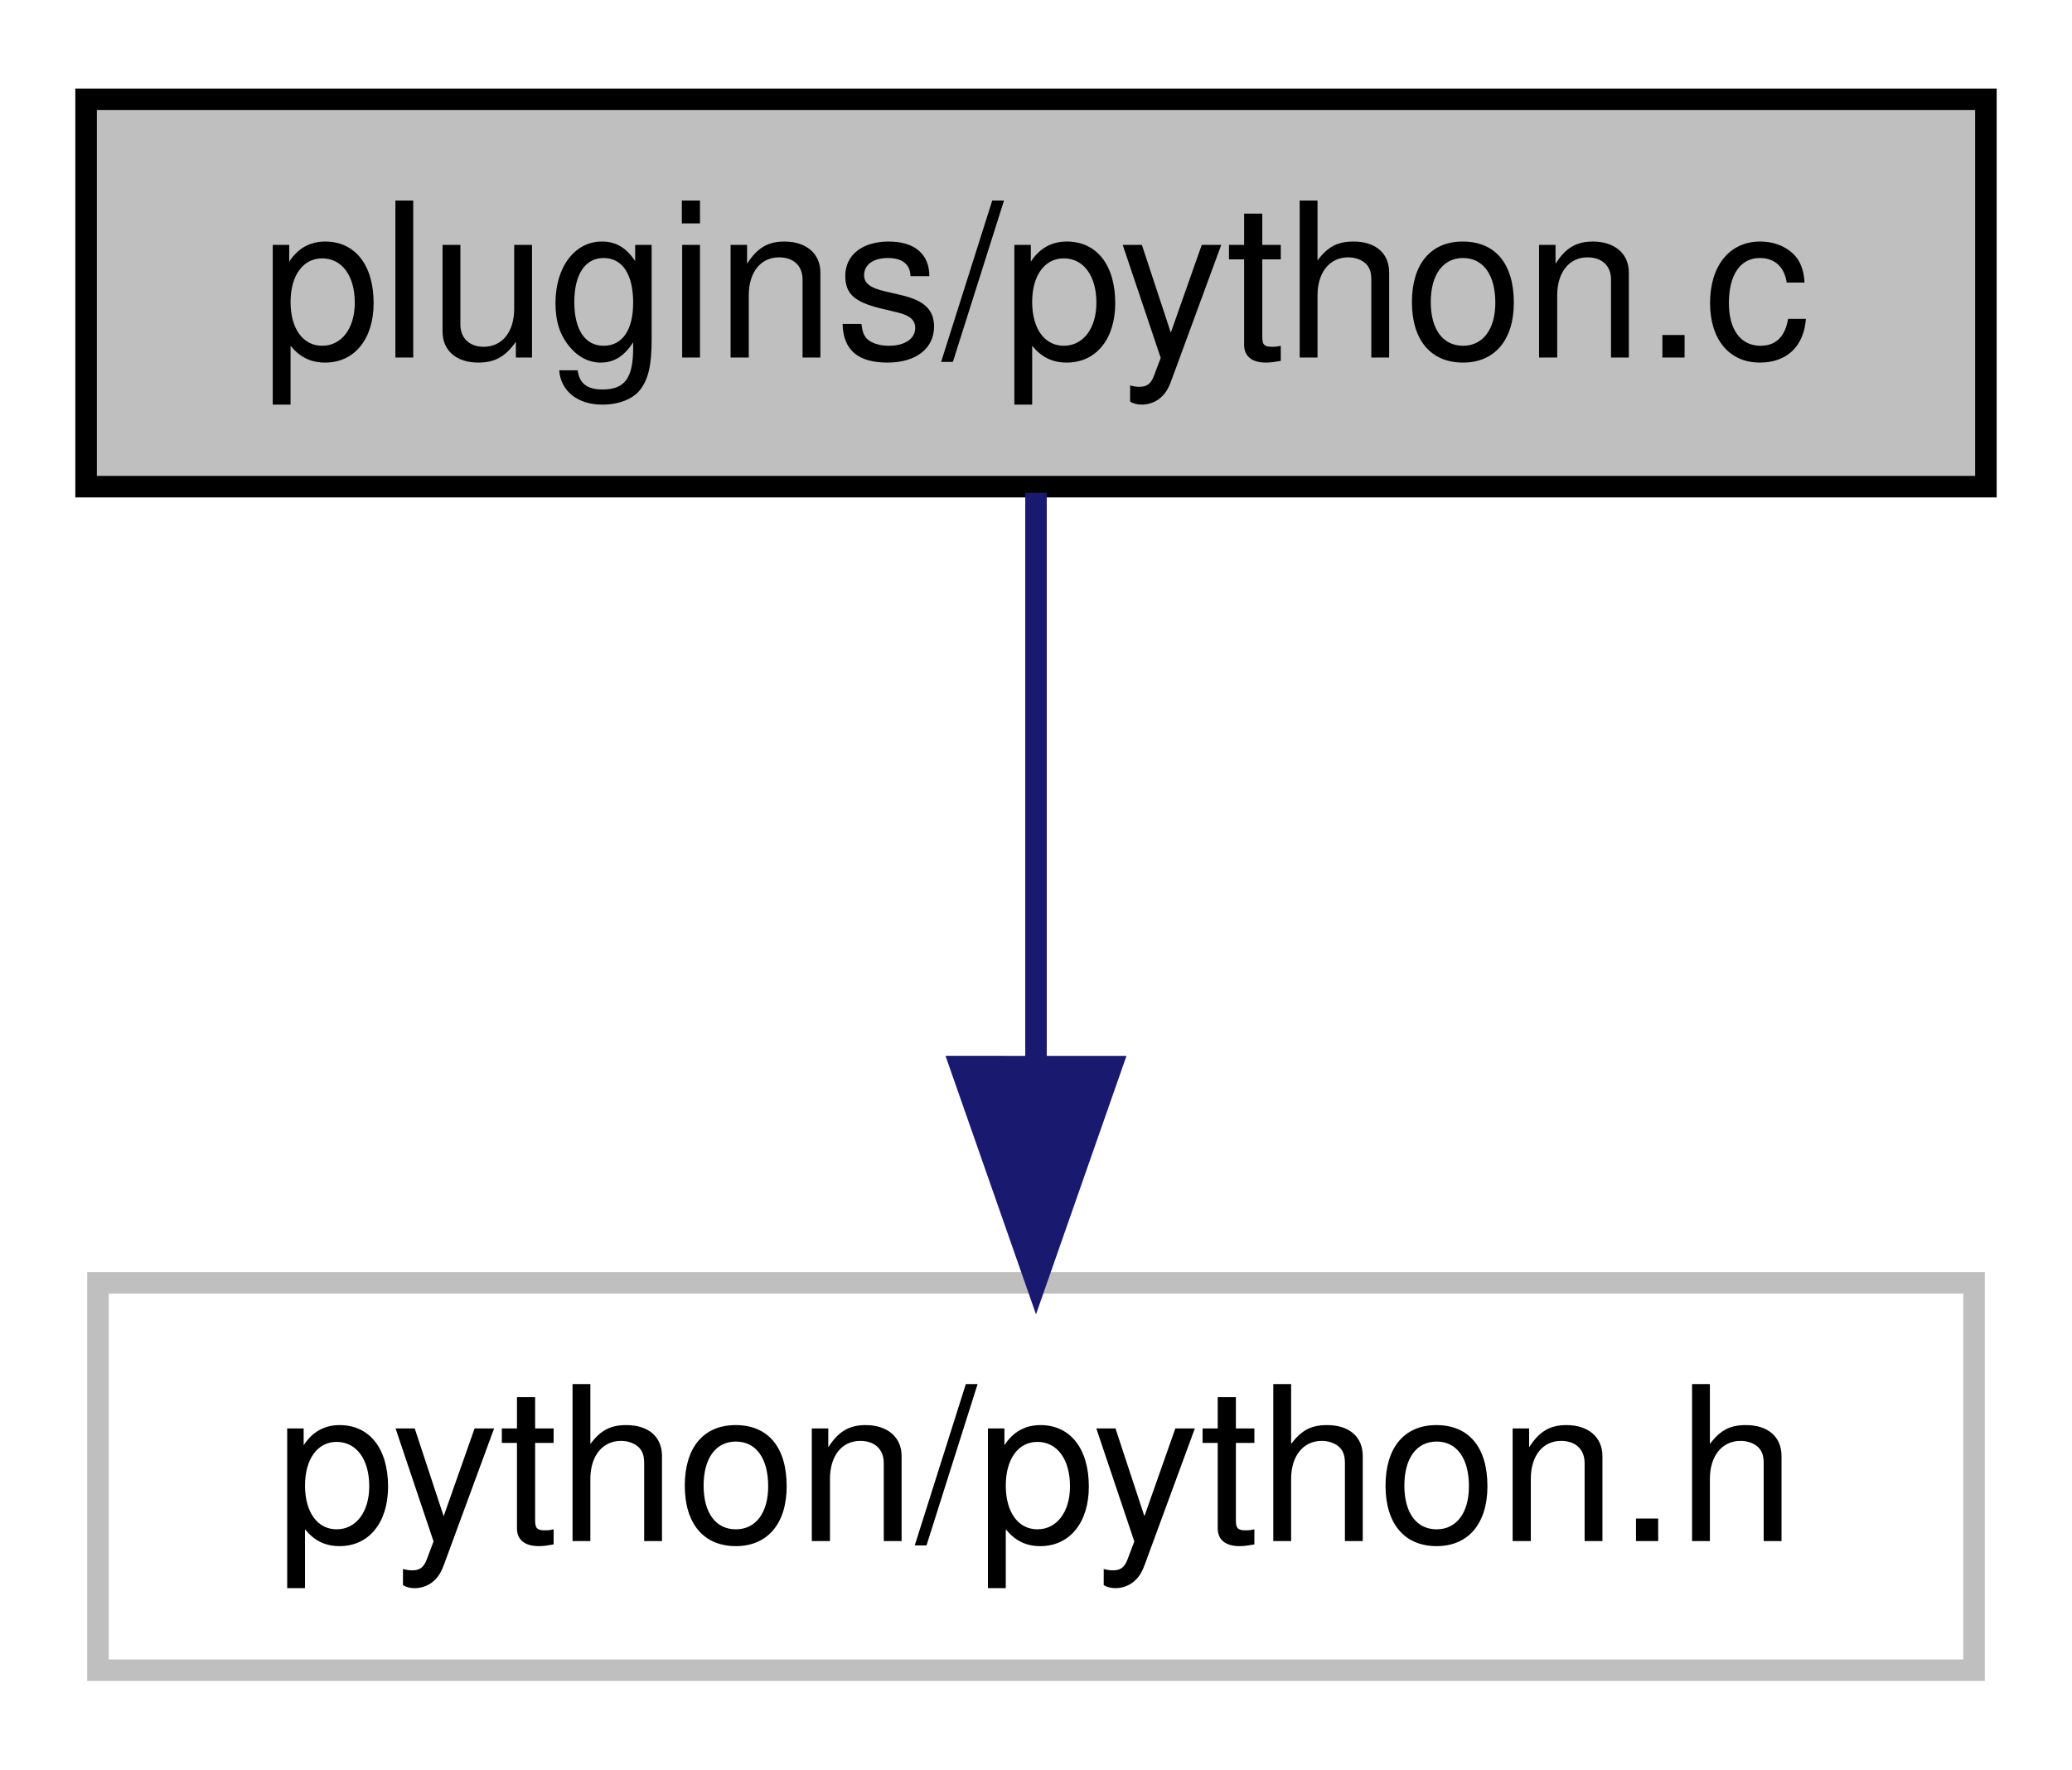
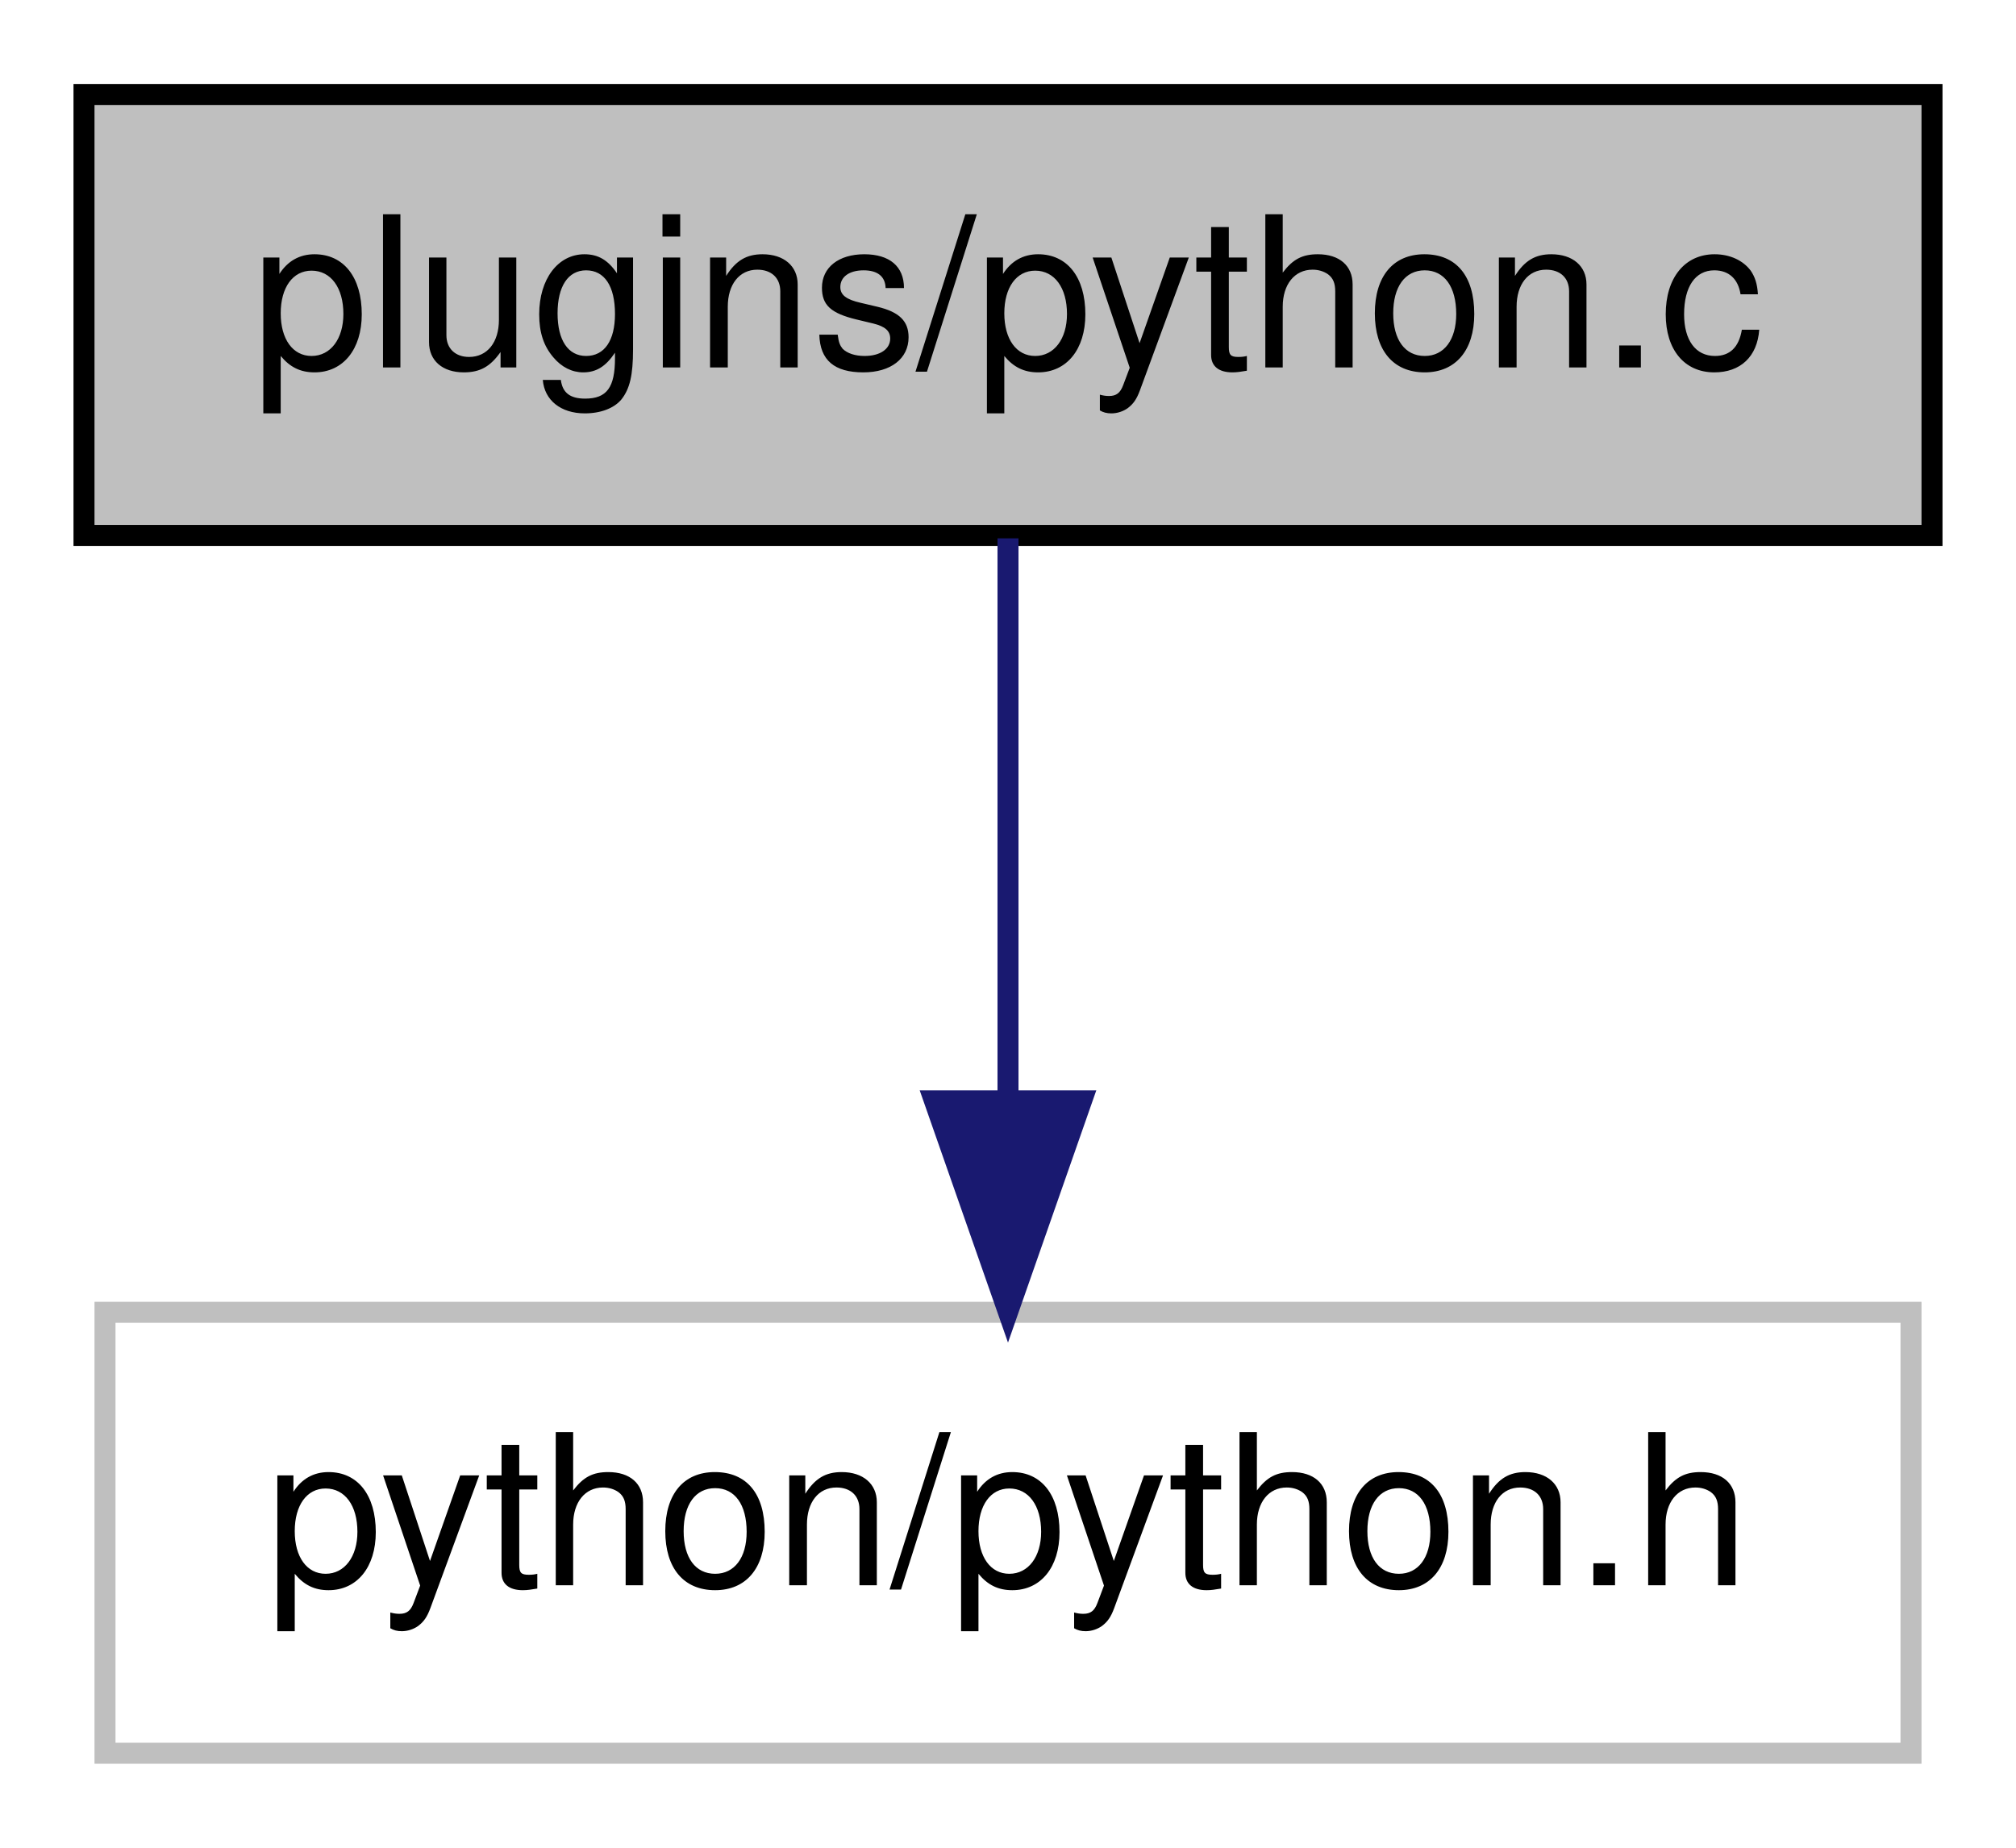
- <svg xmlns="http://www.w3.org/2000/svg" width="96pt" height="82pt" viewBox="0.00 0.00 96.27 82.00">
-   <g id="graph0" class="graph" transform="scale(1 1) rotate(0) translate(4 78)">
+ <svg xmlns="http://www.w3.org/2000/svg" width="96pt" height="88pt" viewBox="0.00 0.00 96.00 88.00">
+   <g id="graph1" class="graph" transform="scale(1 1) rotate(0) translate(4 84)">
    <g id="node1" class="node">
-       <polygon fill="#bfbfbf" stroke="black" points="0,-55.5 0,-73.5 88.27,-73.5 88.27,-55.5 0,-55.5" />
-       <text text-anchor="middle" x="44.135" y="-61.5" font-family="Helvetica,sans-Serif" font-size="10.00">plugins/python.c</text>
+       <polygon fill="#bfbfbf" stroke="black" points="0,-58.5 0,-79.5 88,-79.5 88,-58.5 0,-58.5" />
+       <text text-anchor="middle" x="44" y="-66.5" font-family="Helvetica,sans-Serif" font-size="10.00">plugins/python.c</text>
    </g>
-     <g id="node2" class="node">
-       <polygon fill="none" stroke="#bfbfbf" points="0.552,-0.5 0.552,-18.5 87.719,-18.5 87.719,-0.5 0.552,-0.5" />
-       <text text-anchor="middle" x="44.135" y="-6.5" font-family="Helvetica,sans-Serif" font-size="10.00">python/python.h</text>
+     <g id="node3" class="node">
+       <polygon fill="none" stroke="#bfbfbf" points="1,-0.5 1,-21.5 87,-21.5 87,-0.5 1,-0.5" />
+       <text text-anchor="middle" x="44" y="-8.5" font-family="Helvetica,sans-Serif" font-size="10.00">python/python.h</text>
    </g>
-     <g id="edge1" class="edge">
-       <path fill="none" stroke="midnightblue" d="M44.135,-55.219C44.135,-48.177 44.135,-37.808 44.135,-28.828" />
-       <polygon fill="midnightblue" stroke="midnightblue" points="47.635,-28.549 44.135,-18.55 40.635,-28.55 47.635,-28.549" />
+     <g id="edge2" class="edge">
+       <path fill="none" stroke="midnightblue" d="M44,-58.362C44,-50.922 44,-40.743 44,-31.728" />
+       <polygon fill="midnightblue" stroke="midnightblue" points="47.5,-31.571 44,-21.571 40.5,-31.571 47.5,-31.571" />
    </g>
  </g>
</svg>
